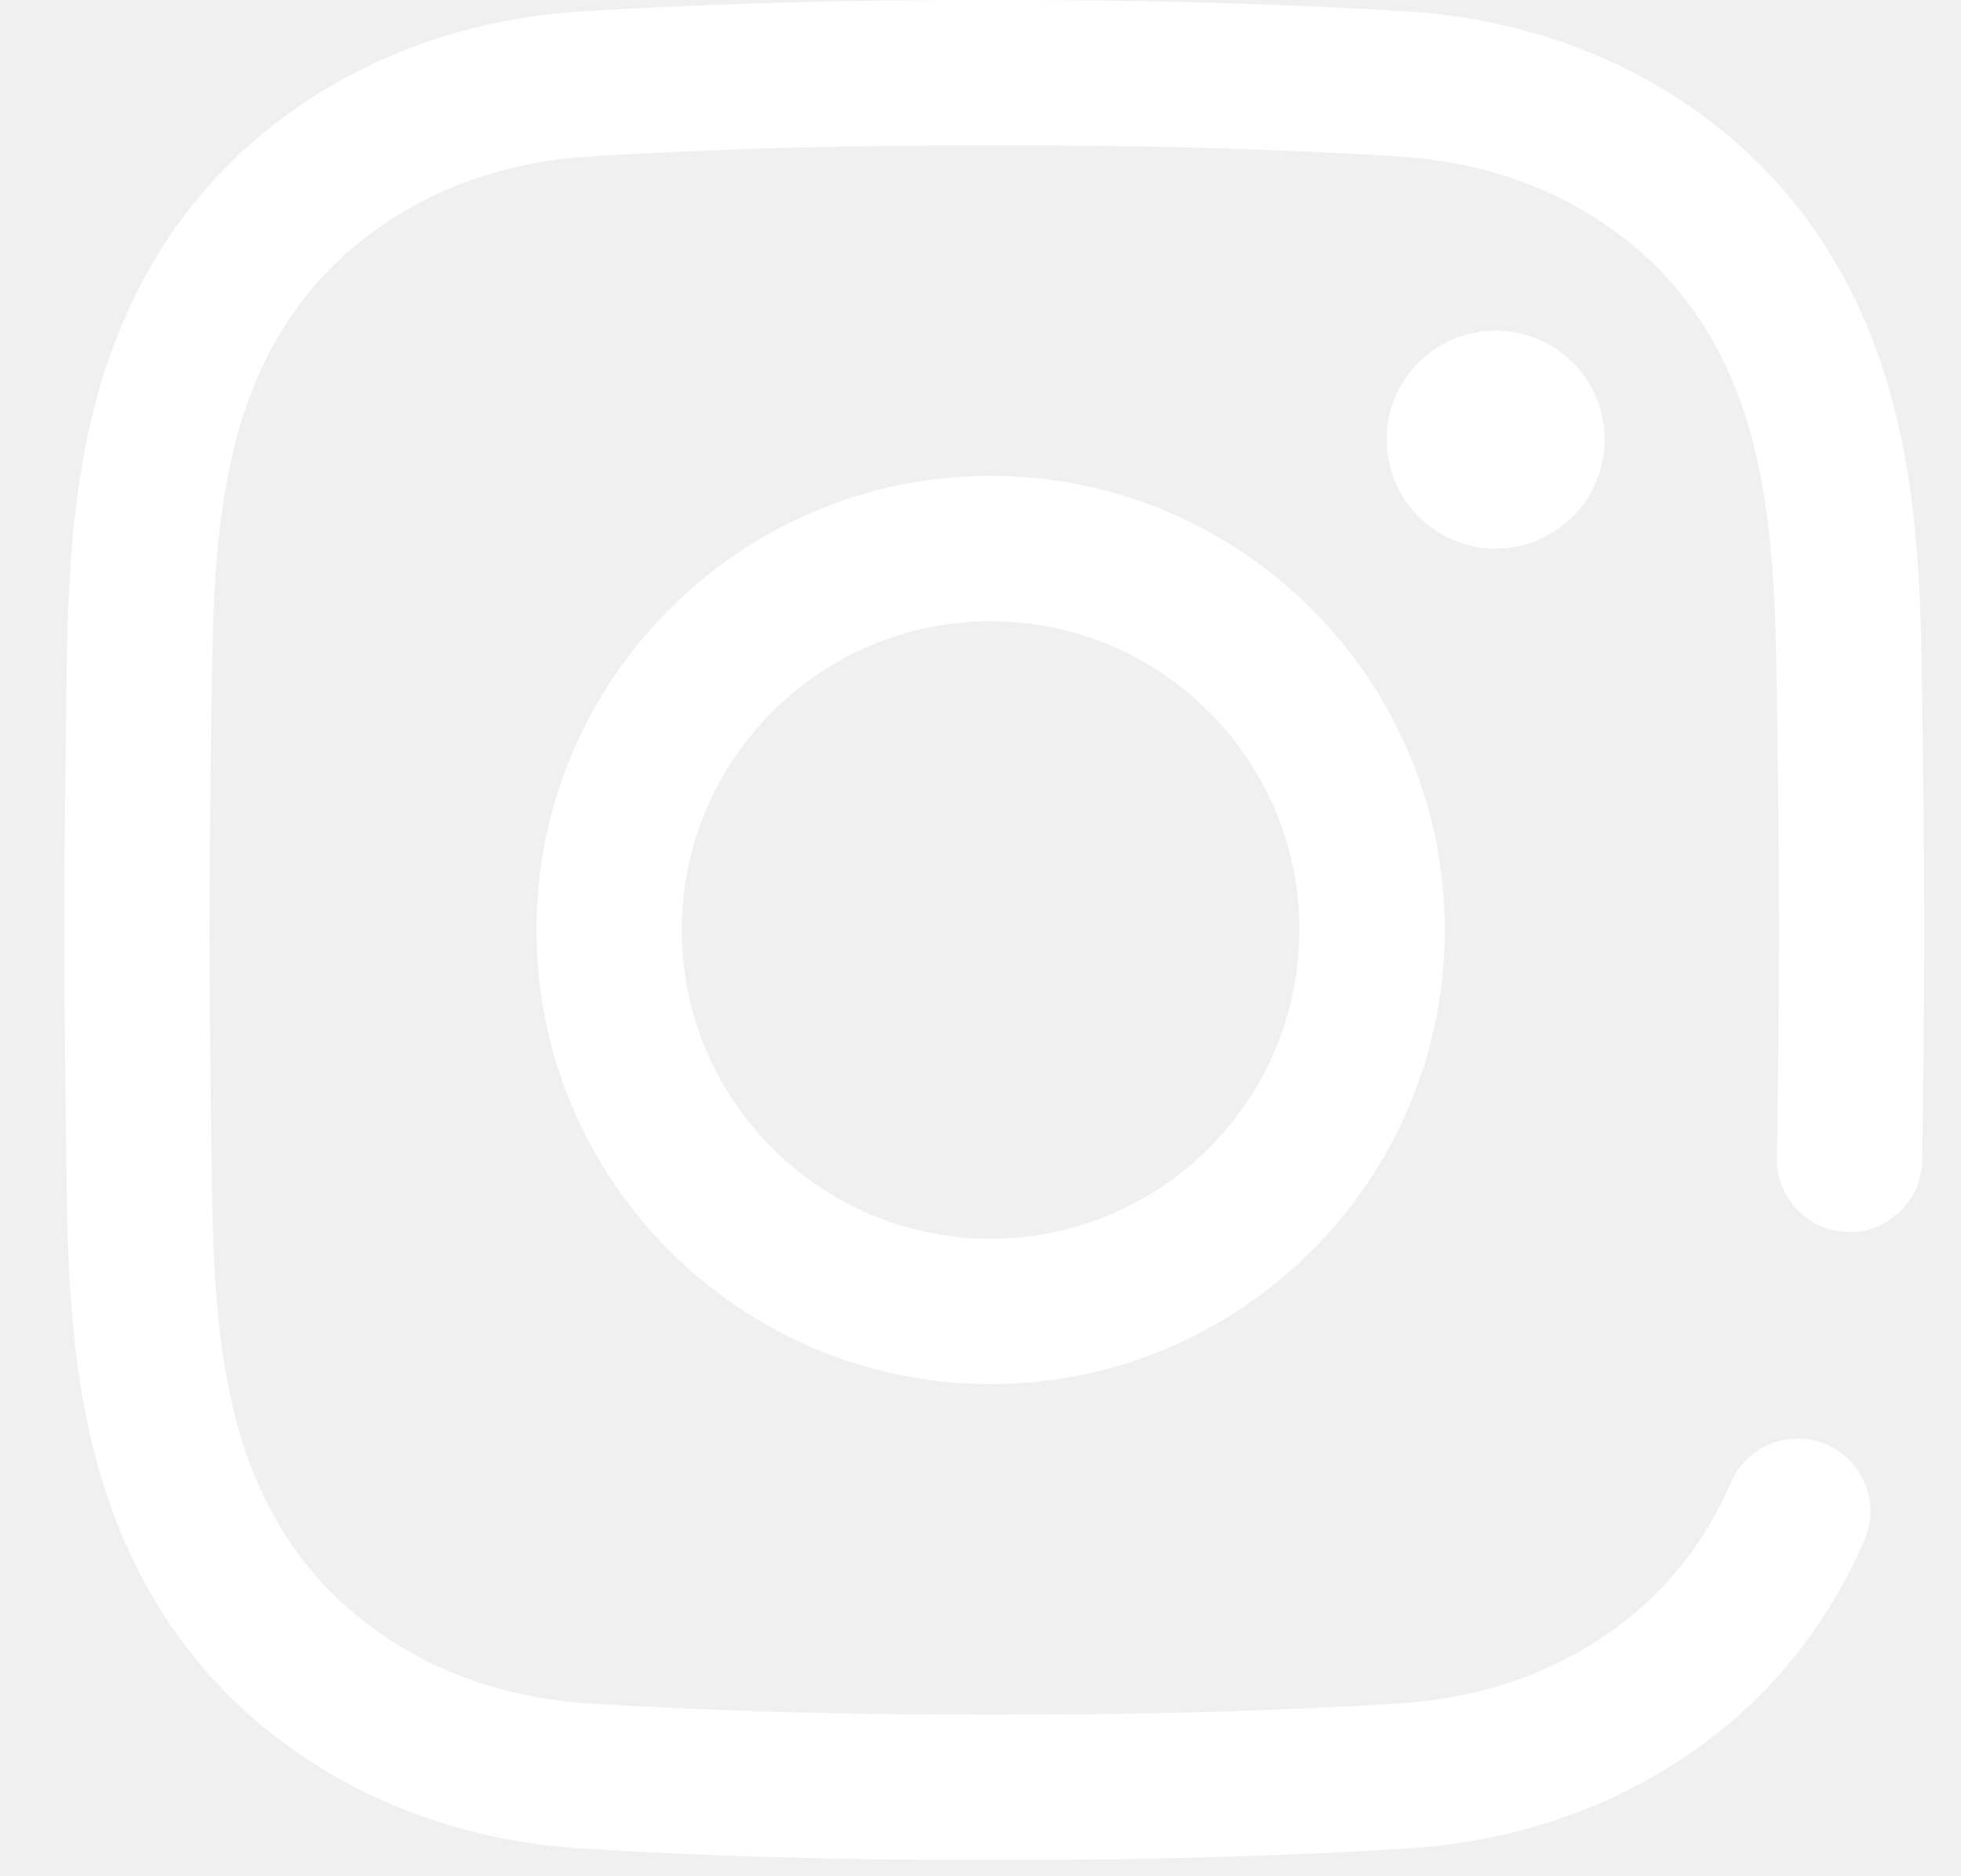
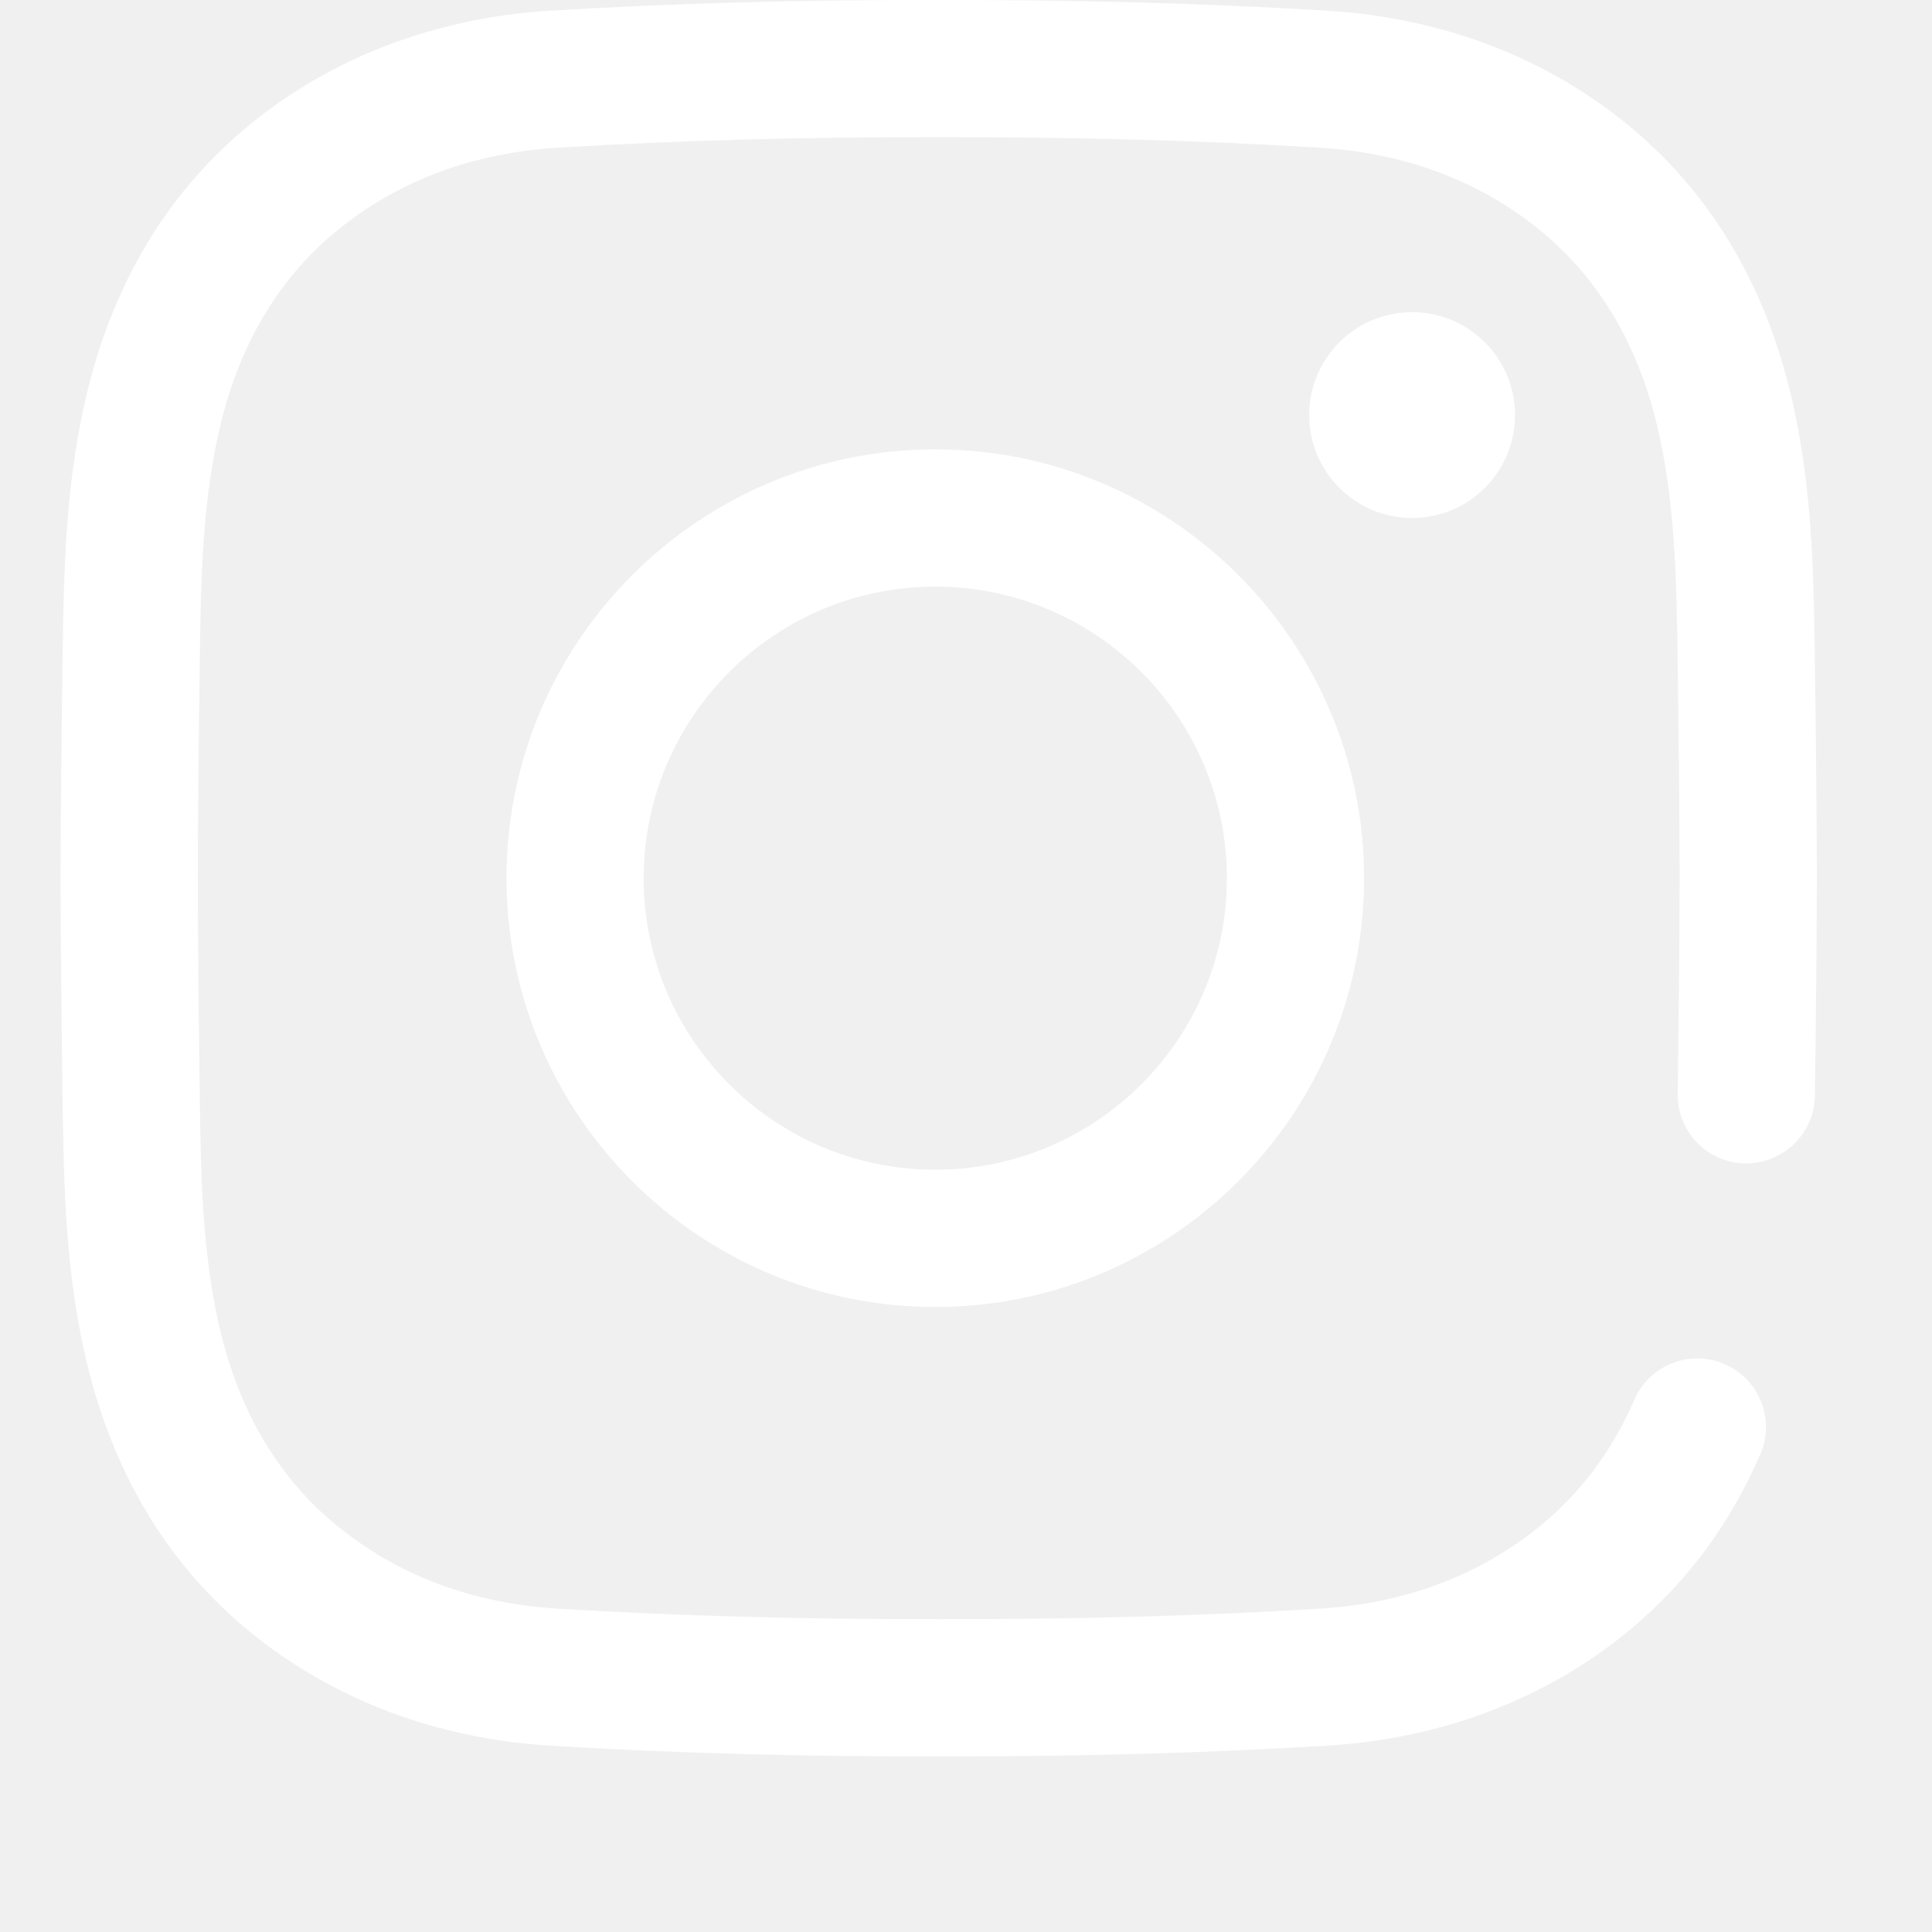
- <svg xmlns="http://www.w3.org/2000/svg" width="23" height="22" viewBox="0 0 23 22" fill="none">
+ <svg xmlns="http://www.w3.org/2000/svg" width="24" height="24" viewBox="0 0 24 24" fill="none">
  <path d="M11.876 21.818C11.804 21.818 11.732 21.818 11.659 21.818C9.949 21.822 8.369 21.779 6.832 21.685C5.423 21.599 4.137 21.112 3.112 20.277C2.124 19.471 1.449 18.381 1.106 17.038C0.808 15.869 0.792 14.721 0.777 13.611C0.766 12.815 0.755 11.871 0.752 10.911C0.755 9.947 0.766 9.003 0.777 8.207C0.792 7.097 0.808 5.949 1.106 4.78C1.449 3.437 2.124 2.347 3.112 1.541C4.137 0.706 5.423 0.219 6.832 0.133C8.369 0.04 9.949 -0.004 11.663 0C13.374 -0.003 14.954 0.04 16.49 0.133C17.899 0.219 19.185 0.706 20.21 1.541C21.198 2.347 21.873 3.437 22.216 4.78C22.514 5.949 22.53 7.097 22.545 8.207C22.556 9.003 22.567 9.947 22.57 10.907C22.567 11.871 22.556 12.815 22.545 13.611C22.539 14.082 22.15 14.458 21.681 14.452C21.21 14.445 20.834 14.059 20.841 13.588C20.852 12.796 20.863 11.858 20.865 10.907C20.863 9.96 20.852 9.022 20.841 8.23C20.827 7.22 20.812 6.175 20.564 5.201C20.314 4.22 19.832 3.433 19.132 2.862C18.376 2.245 17.452 1.899 16.387 1.834C14.886 1.743 13.341 1.701 11.663 1.705C9.981 1.701 8.436 1.743 6.935 1.834C5.87 1.899 4.946 2.245 4.19 2.862C3.49 3.432 3.008 4.219 2.758 5.201C2.509 6.175 2.495 7.22 2.481 8.23C2.471 9.022 2.459 9.96 2.457 10.911C2.459 11.858 2.471 12.796 2.481 13.588C2.495 14.598 2.509 15.643 2.758 16.617C3.008 17.599 3.49 18.386 4.19 18.956C4.946 19.573 5.87 19.919 6.935 19.984C8.436 20.075 9.981 20.117 11.659 20.113C13.341 20.117 14.886 20.075 16.387 19.984C17.452 19.919 18.376 19.573 19.132 18.956C19.636 18.545 20.03 18.018 20.302 17.389C20.49 16.957 20.991 16.758 21.423 16.945C21.855 17.132 22.054 17.634 21.867 18.066C21.485 18.948 20.927 19.692 20.21 20.277C19.185 21.113 17.899 21.599 16.49 21.685C15.019 21.774 13.507 21.818 11.876 21.818ZM16.945 10.909C16.945 7.972 14.556 5.582 11.618 5.582C8.681 5.582 6.292 7.972 6.292 10.909C6.292 13.846 8.681 16.236 11.618 16.236C14.556 16.236 16.945 13.846 16.945 10.909ZM15.241 10.909C15.241 12.906 13.616 14.531 11.618 14.531C9.621 14.531 7.996 12.906 7.996 10.909C7.996 8.912 9.621 7.287 11.618 7.287C13.616 7.287 15.241 8.912 15.241 10.909ZM17.542 3.878C16.836 3.878 16.263 4.45 16.263 5.156C16.263 5.862 16.836 6.435 17.542 6.435C18.248 6.435 18.82 5.862 18.82 5.156C18.82 4.45 18.248 3.878 17.542 3.878Z" fill="white" />
</svg>
